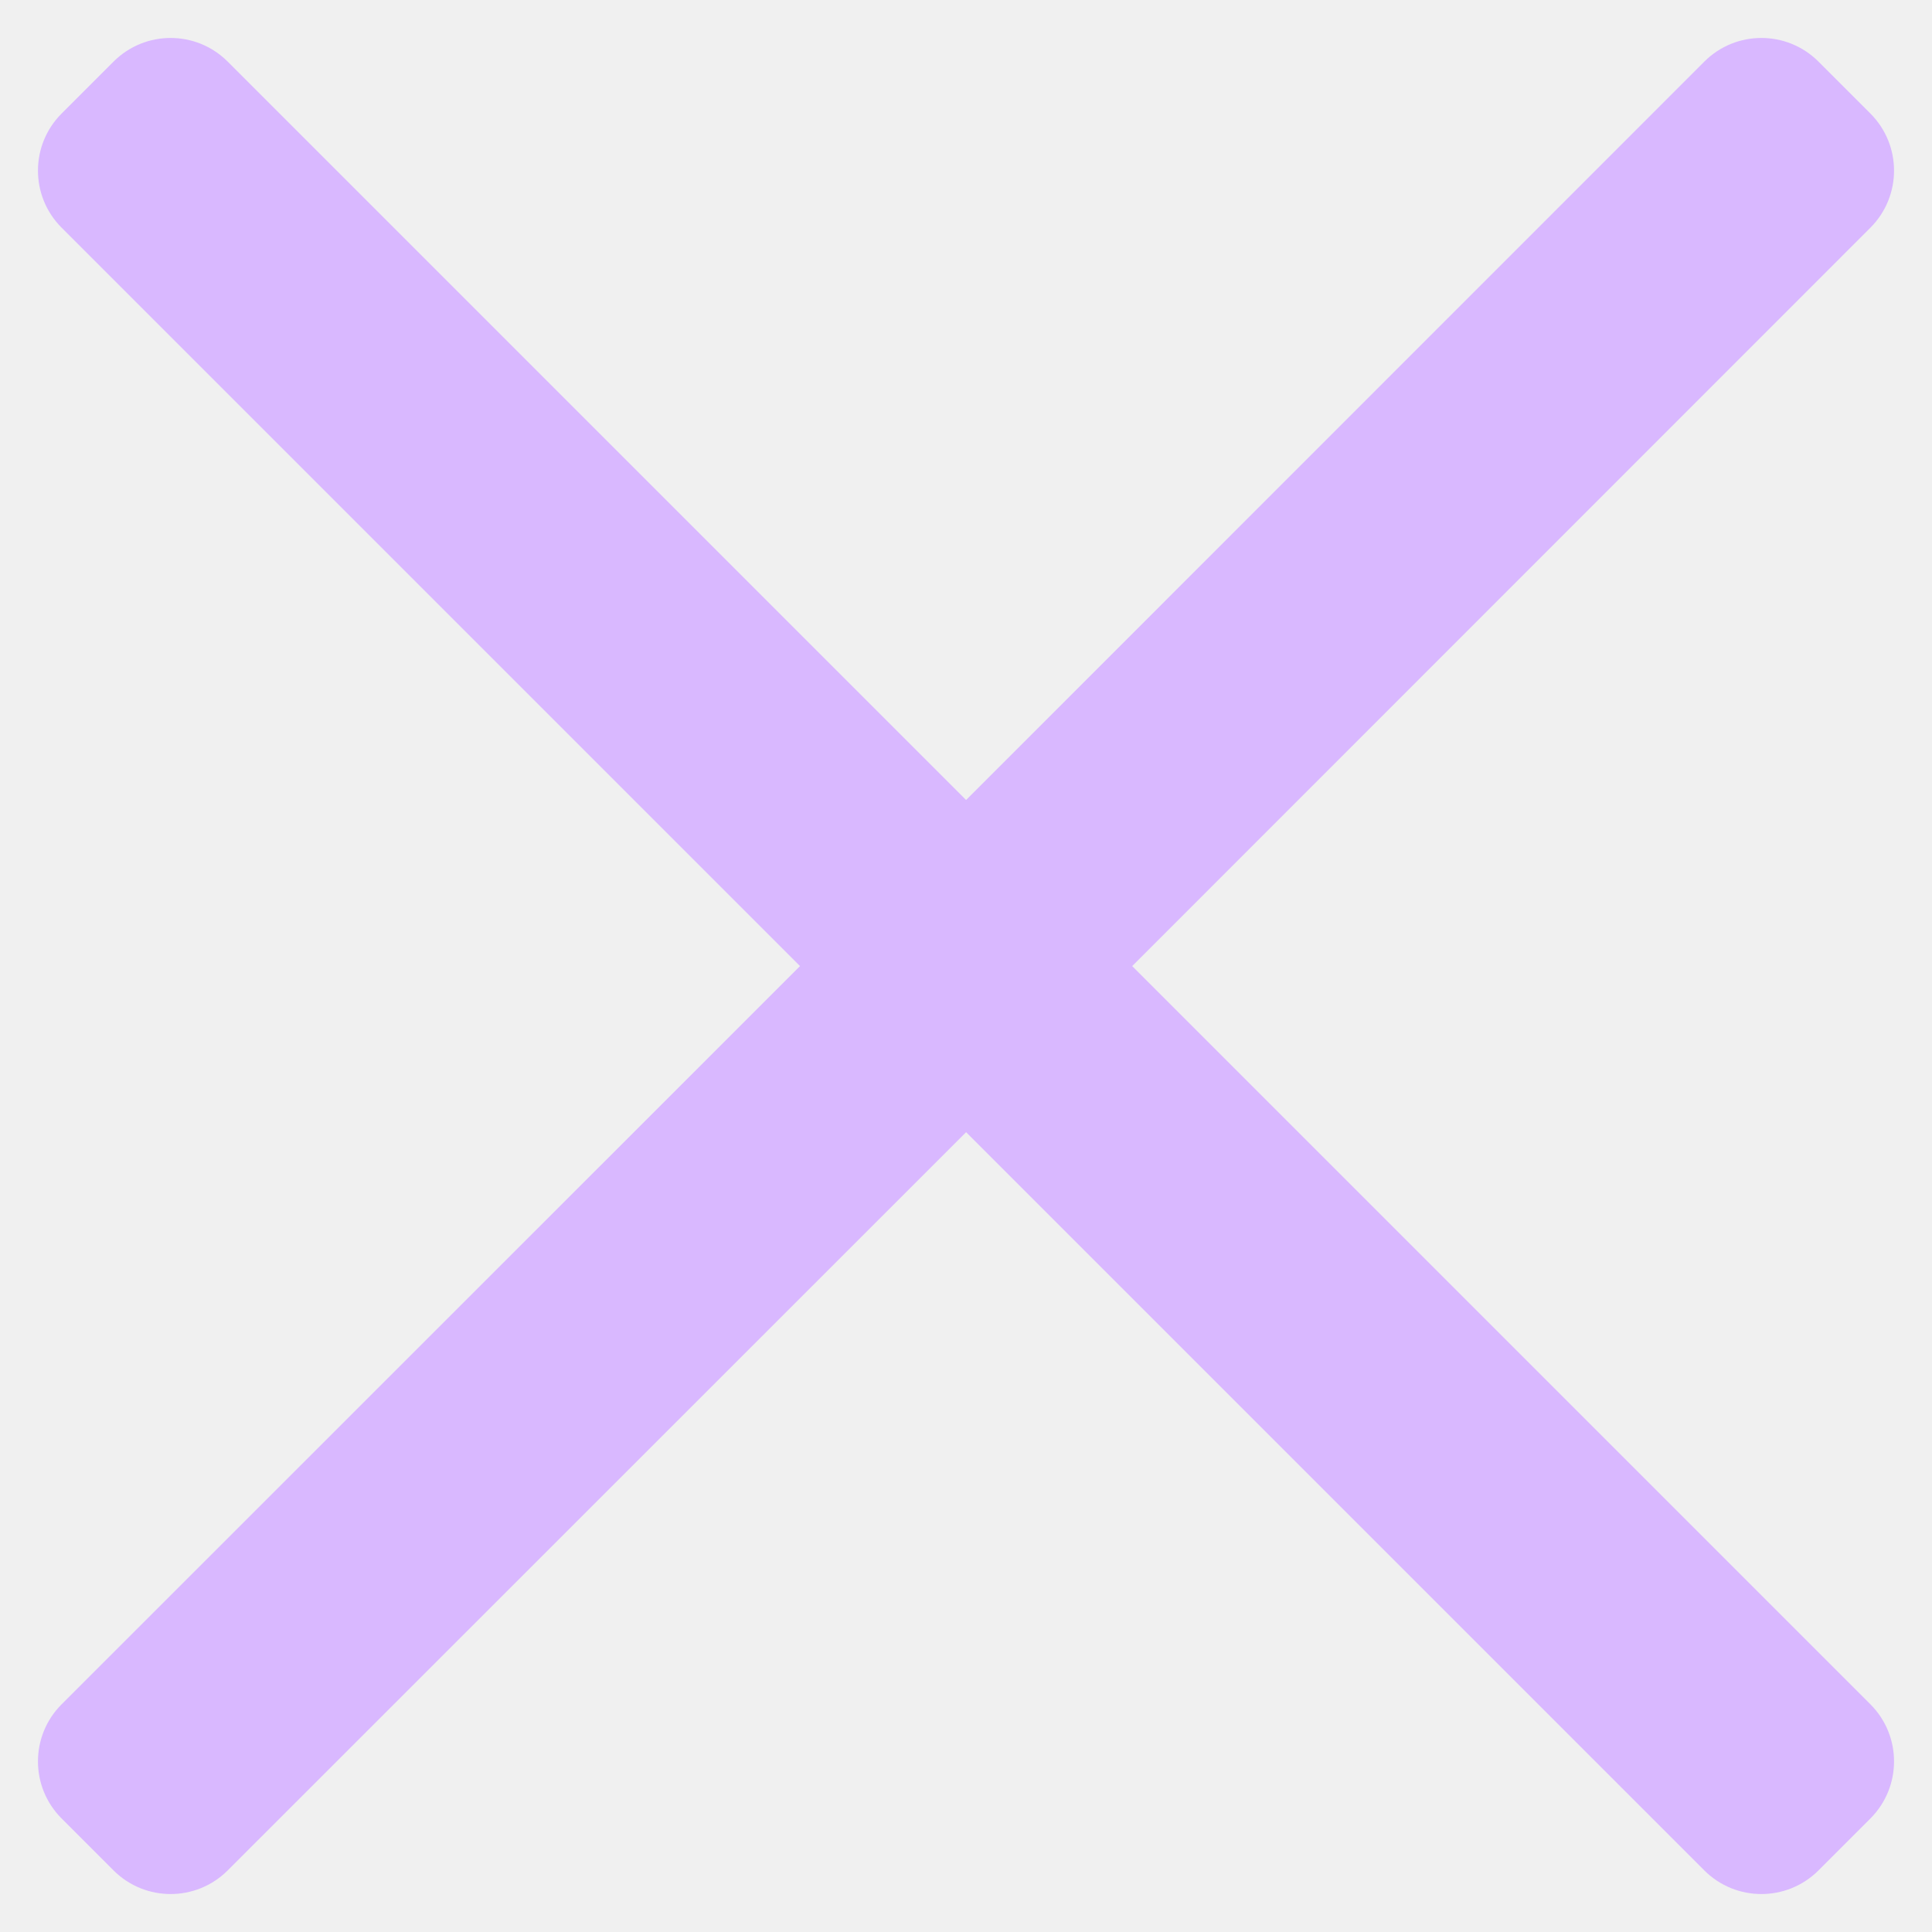
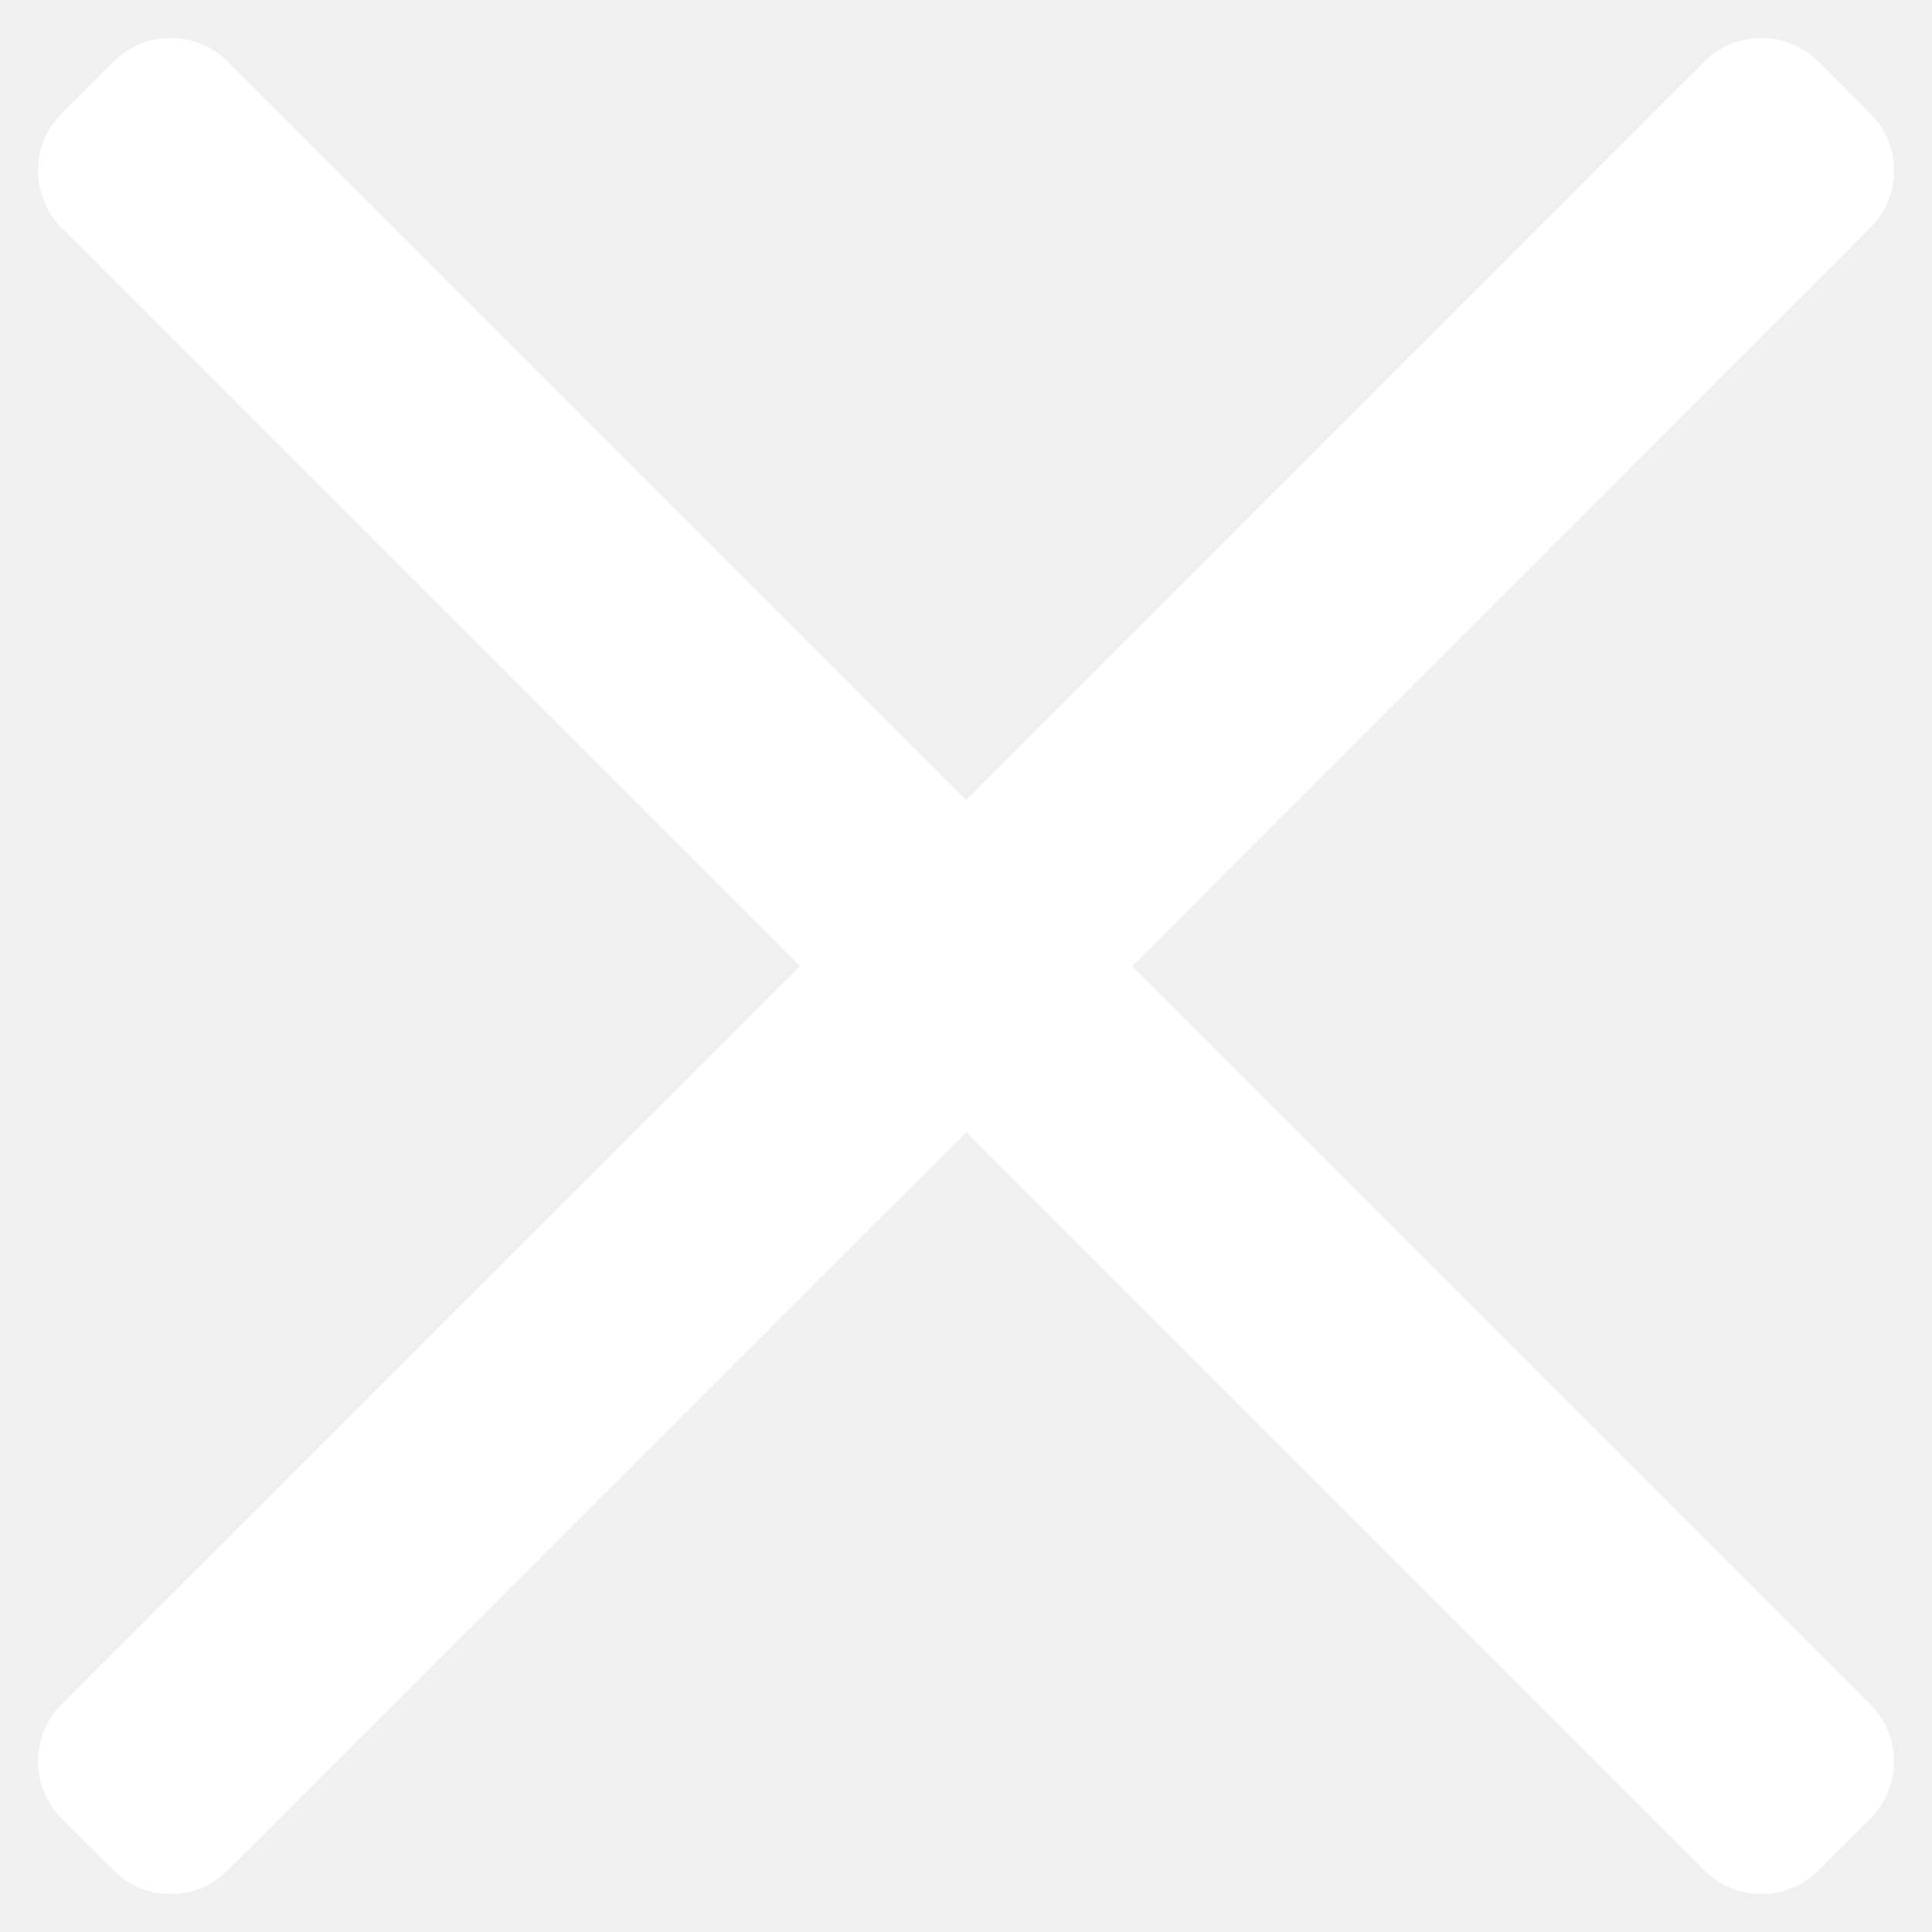
<svg xmlns="http://www.w3.org/2000/svg" id="Layer_8" data-name="Layer 8" viewBox="0 0 107.444 107.444">
-   <path d="M104.029,94.792a4.49,4.49,0,0,1,0,6.328l-2.909,2.909a4.49,4.49,0,0,1-6.328,0L53.727,62.964,12.652,104.029a4.489,4.489,0,0,1-6.327,0L3.416,101.12a4.488,4.488,0,0,1,0-6.328L44.491,53.727,3.416,12.652a4.487,4.487,0,0,1,0-6.327L6.325,3.416a4.487,4.487,0,0,1,6.327,0L53.727,44.491,94.792,3.416a4.488,4.488,0,0,1,6.328,0l2.909,2.909a4.489,4.489,0,0,1,0,6.327L62.964,53.727Z" style="fill:#d9b8ff;fill-rule:evenodd" />
+   <path d="M104.029,94.792a4.49,4.49,0,0,1,0,6.328l-2.909,2.909a4.49,4.49,0,0,1-6.328,0L53.727,62.964,12.652,104.029a4.489,4.489,0,0,1-6.327,0L3.416,101.12a4.488,4.488,0,0,1,0-6.328L44.491,53.727,3.416,12.652a4.487,4.487,0,0,1,0-6.327L6.325,3.416a4.487,4.487,0,0,1,6.327,0L53.727,44.491,94.792,3.416a4.488,4.488,0,0,1,6.328,0l2.909,2.909a4.489,4.489,0,0,1,0,6.327L62.964,53.727Z" style="fill:#ffffff;fill-rule:evenodd" />
</svg>
